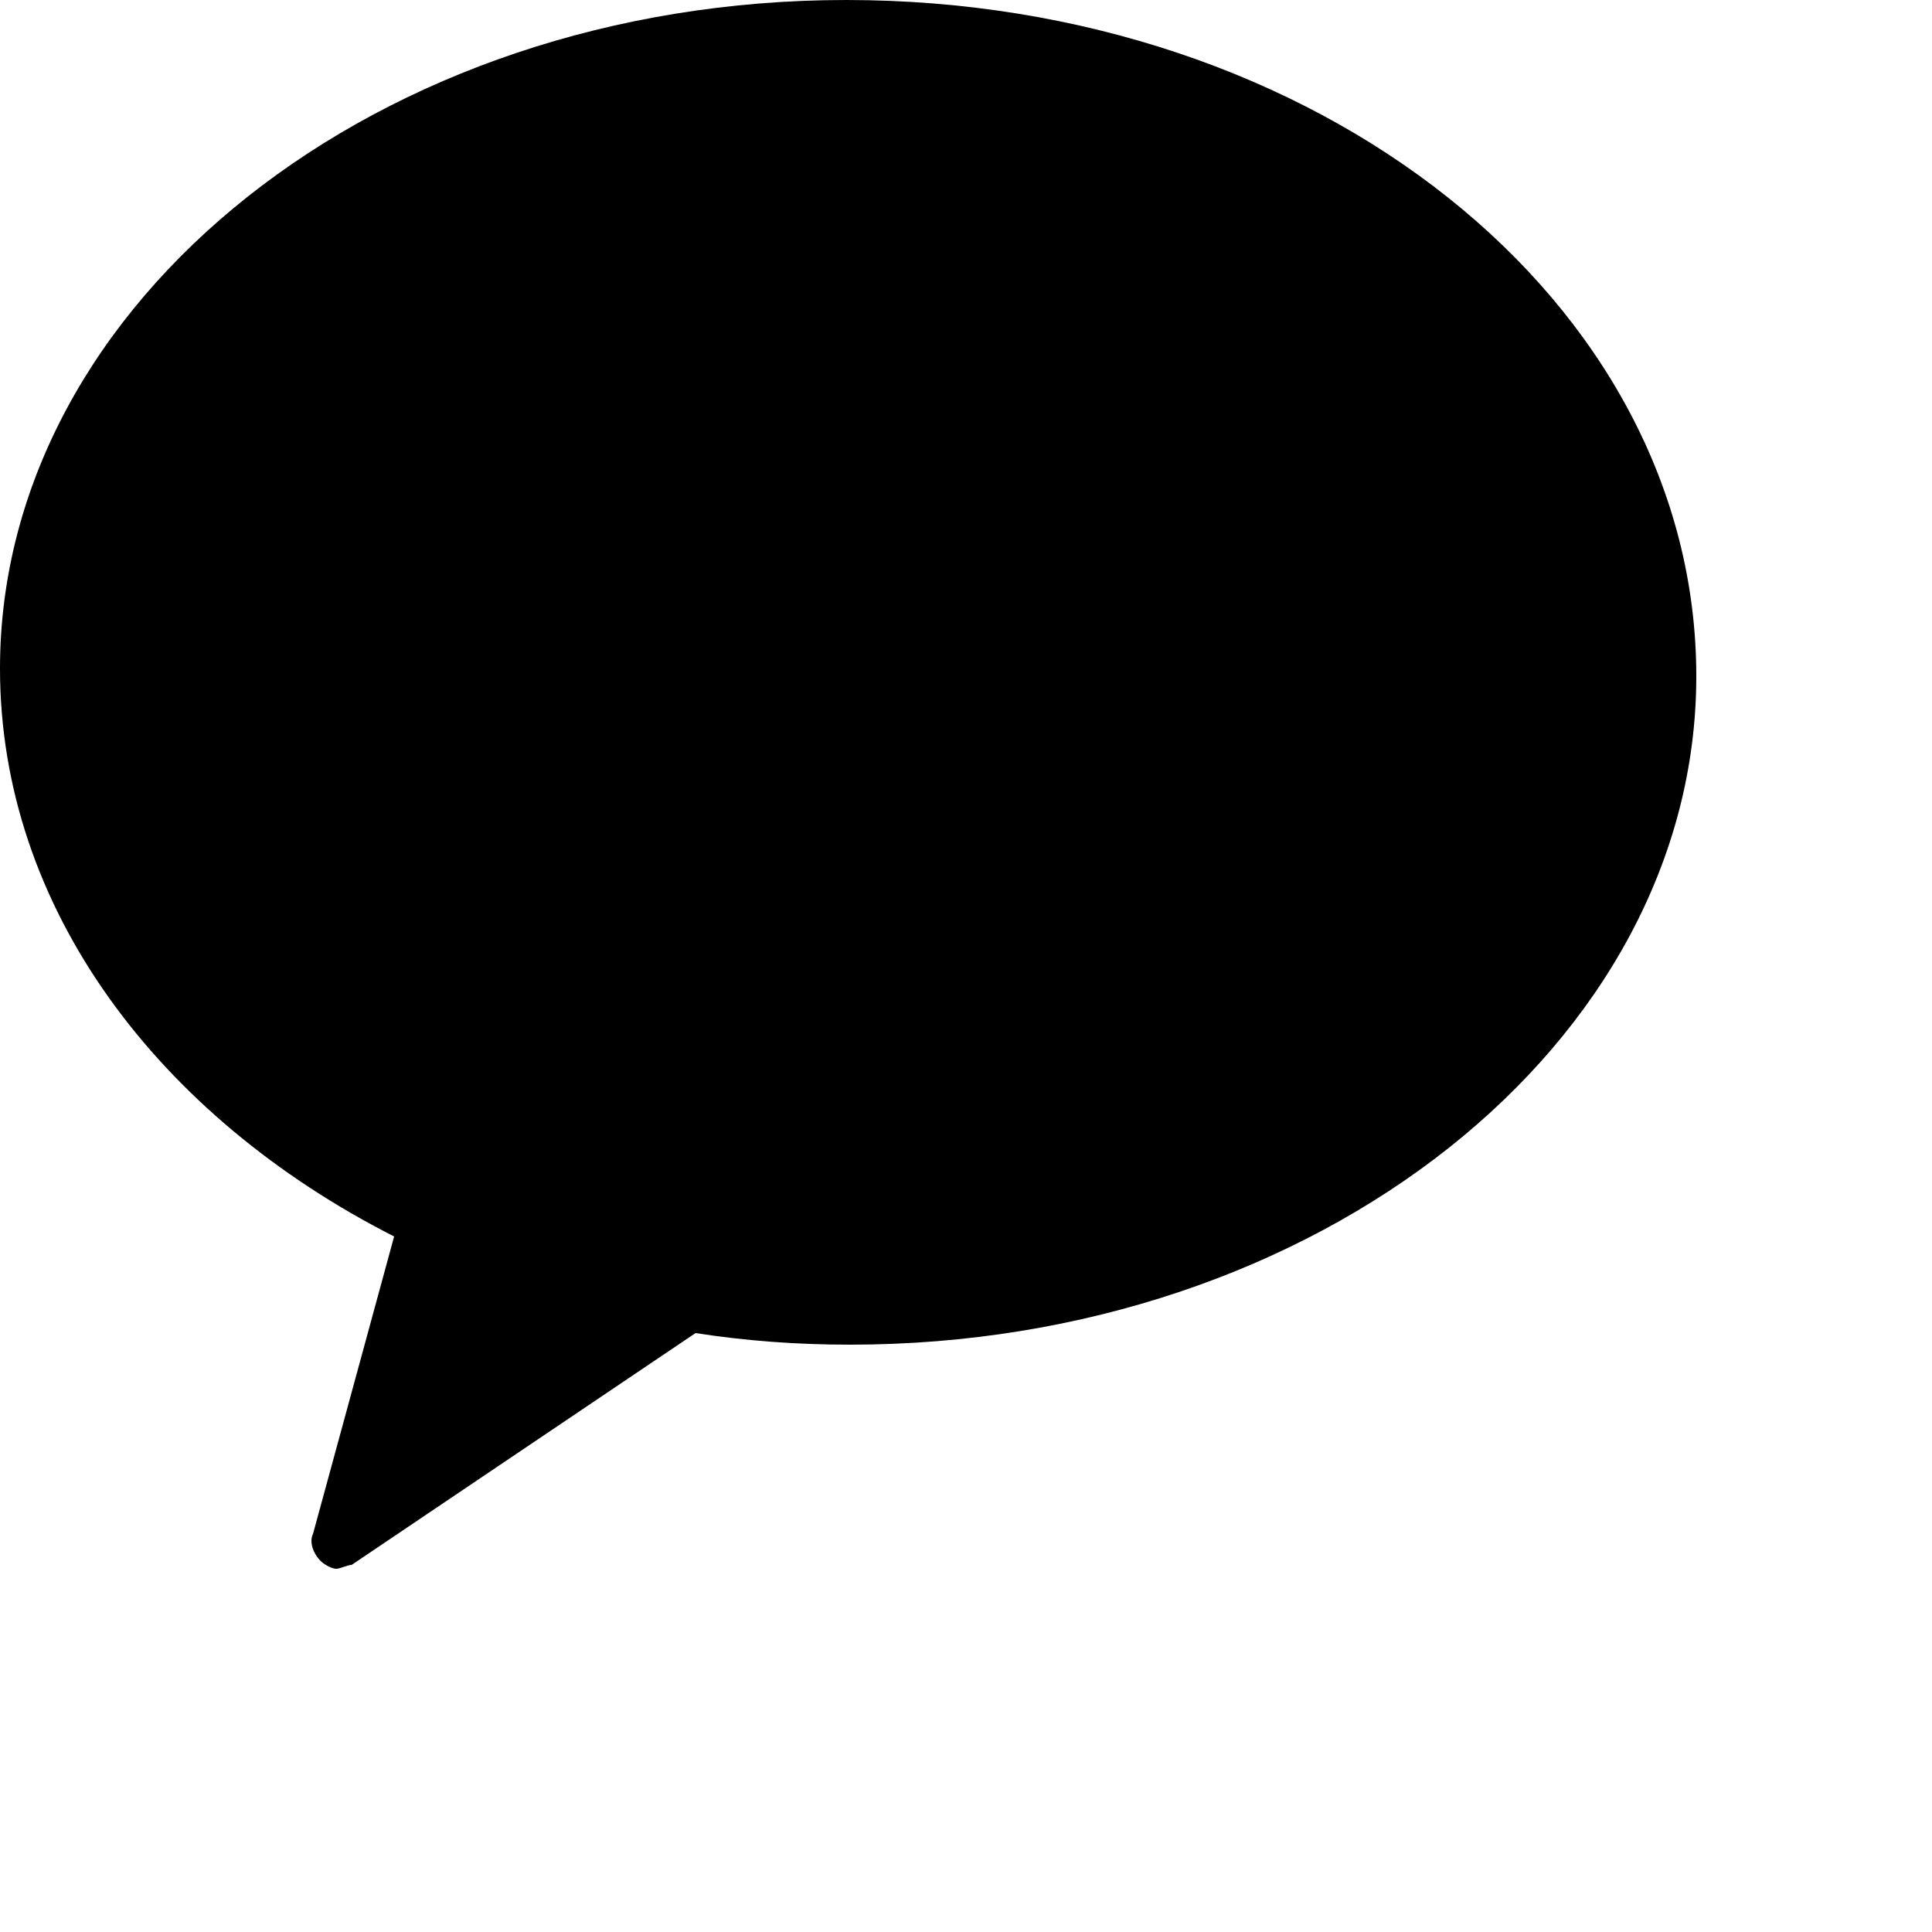
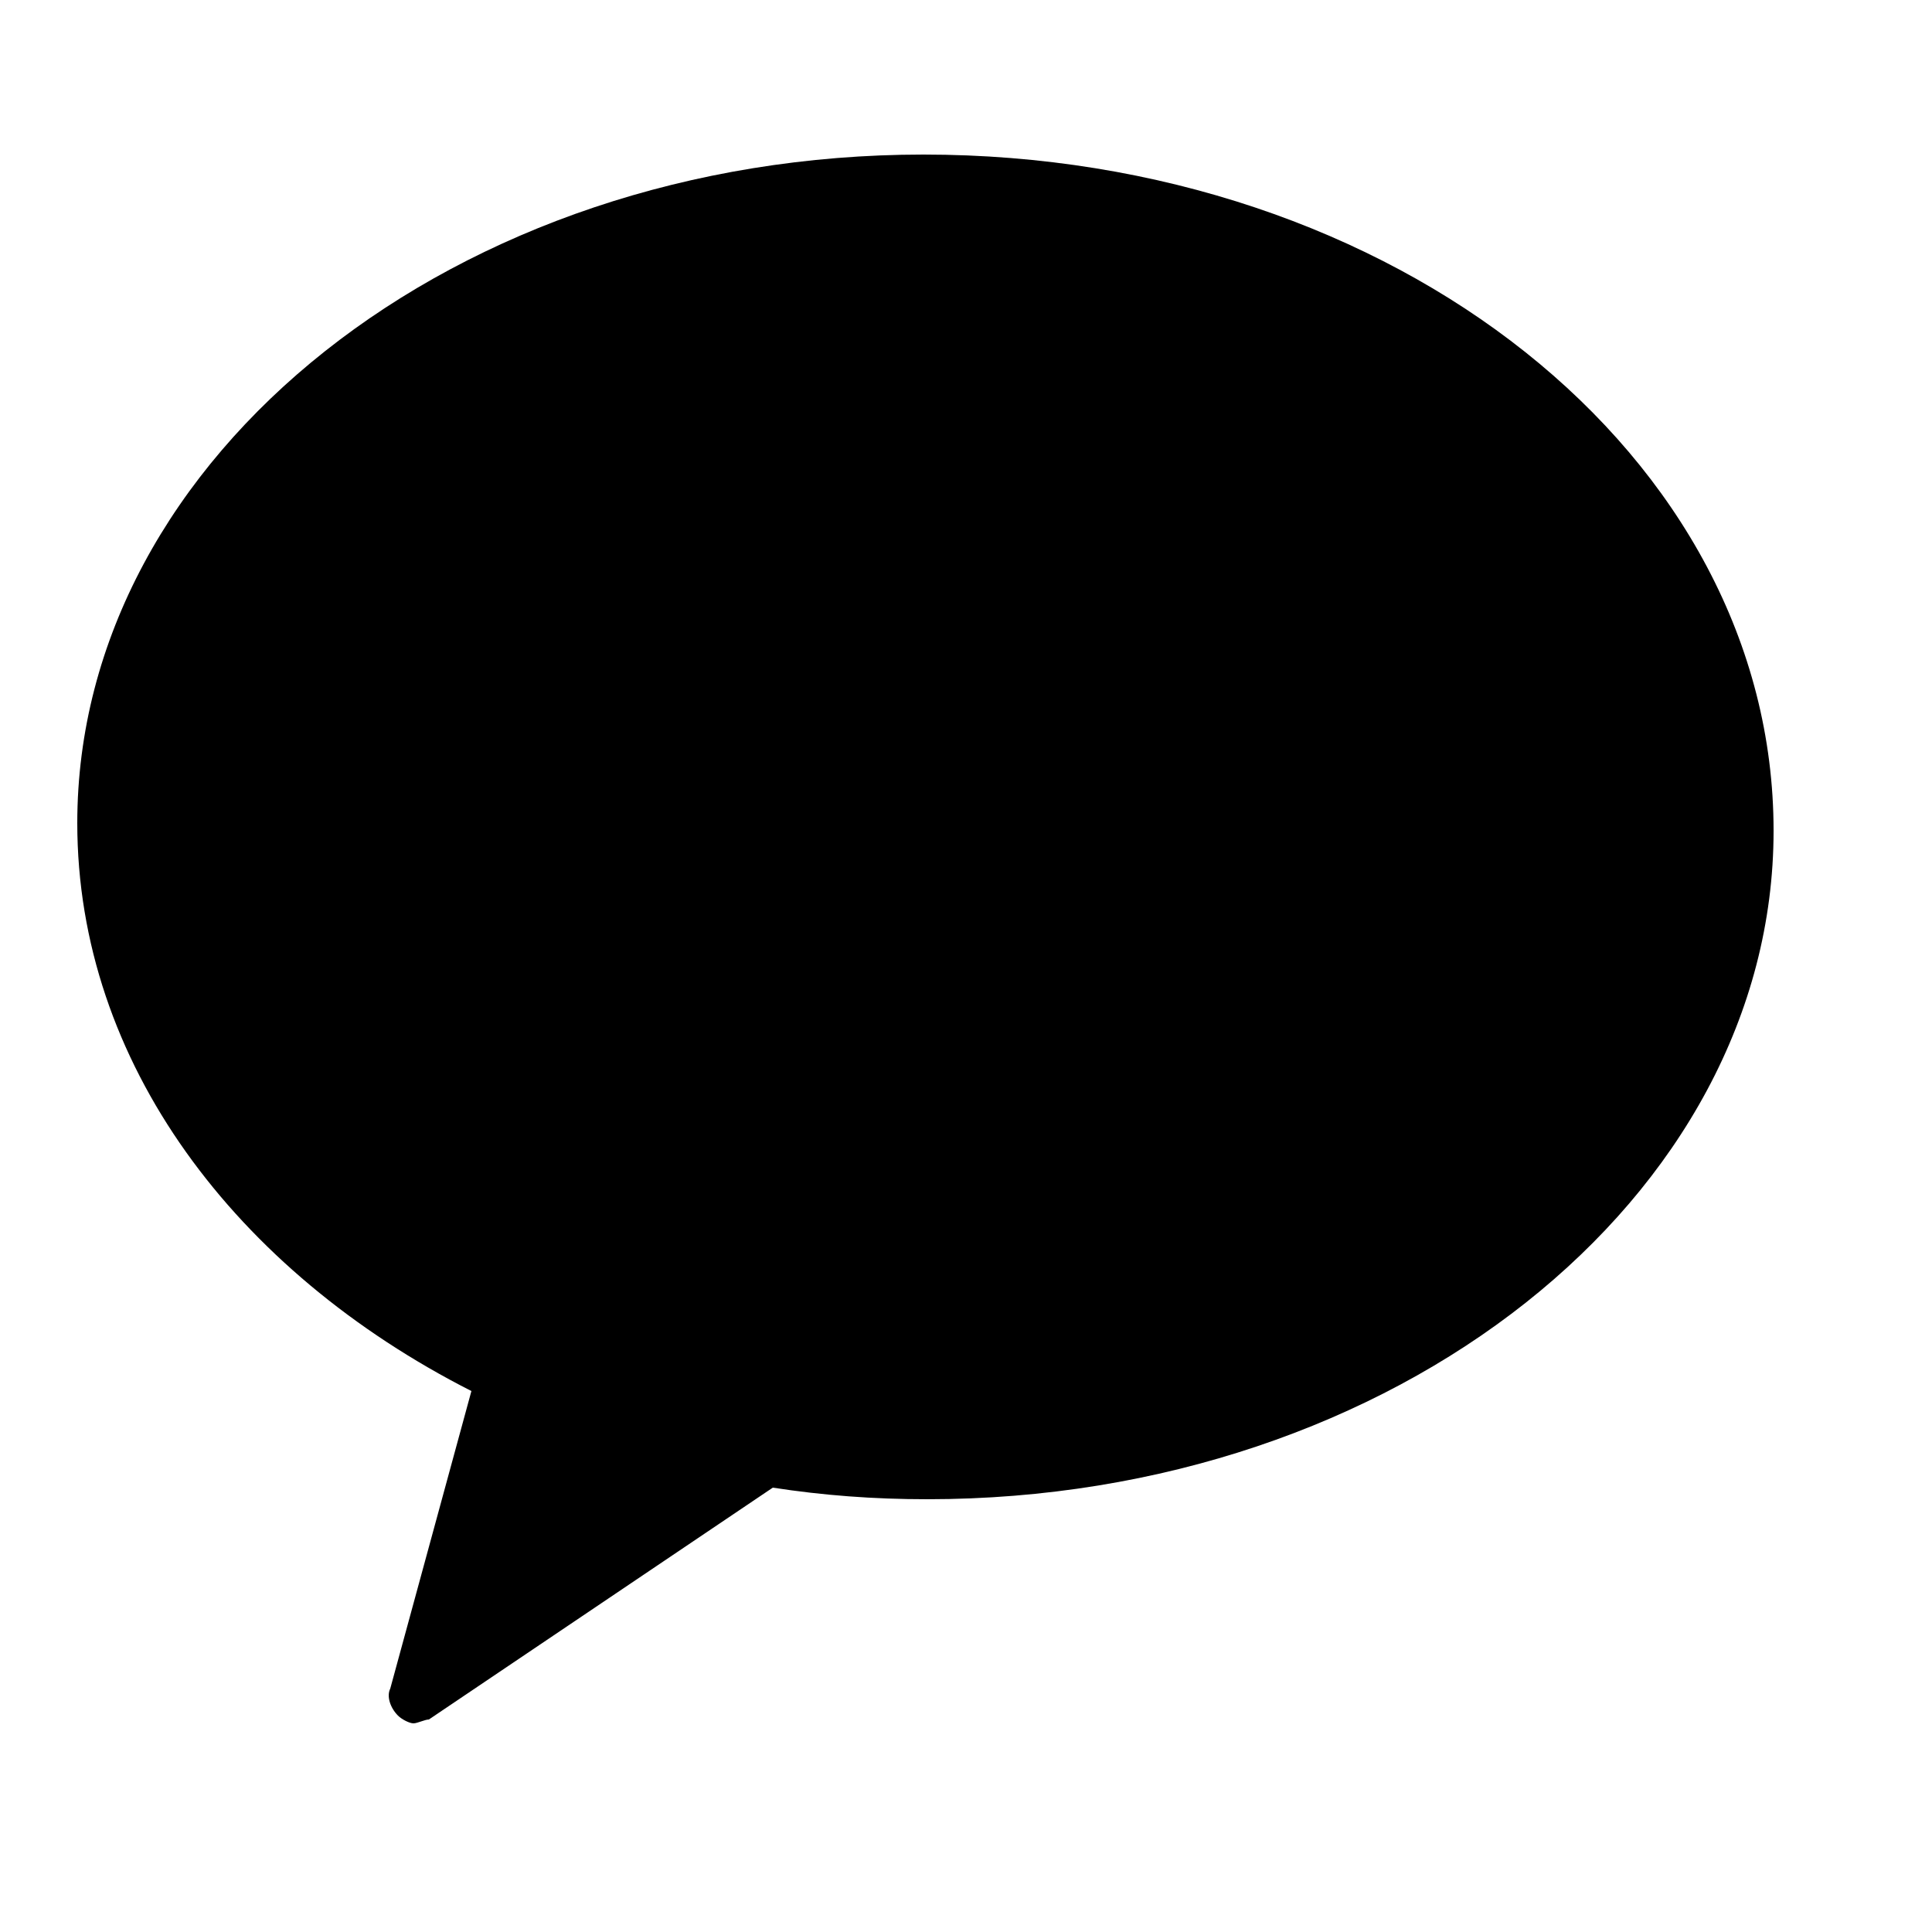
- <svg xmlns="http://www.w3.org/2000/svg" version="1.1" id="레이어_1" x="0px" y="0px" viewBox="0 0 50 50" style="enable-background:new 0 0 50 50;" xml:space="preserve">
-   <style type="text/css">
- 	.st0{fill-rule:evenodd;clip-rule:evenodd;}
- </style>
-   <g>
-     <path class="st0" d="M21.9,0C9.8,0,0,7.8,0,17.3C0,23.5,4.1,28.9,10.2,32l-2.1,7.7c-0.1,0.2,0,0.5,0.2,0.7     c0.1,0.1,0.3,0.2,0.4,0.2c0.1,0,0.3-0.1,0.4-0.1l8.9-6c1.3,0.2,2.6,0.3,4,0.3c12.1,0,21.9-7.8,21.9-17.3C43.9,7.8,34.1,0,21.9,0z     " />
+ <svg xmlns="http://www.w3.org/2000/svg" version="1.1" id="레이어_1" viewBox="0 0 50 50" width="24" height="24">
+   <g transform="translate(2,4)">
+     <path class="st0" d="M21.9,0C9.8,0,0,7.8,0,17.3C0,23.5,4.1,28.9,10.2,32l-2.1,7.7c-0.1,0.2,0,0.5,0.2,0.7            c0.1,0.1,0.3,0.2,0.4,0.2c0.1,0,0.3-0.1,0.4-0.1l8.9-6c1.3,0.2,2.6,0.3,4,0.3c12.1,0,21.9-7.8,21.9-17.3C43.9,7.8,34.1,0,21.9,0z" />
  </g>
</svg>
